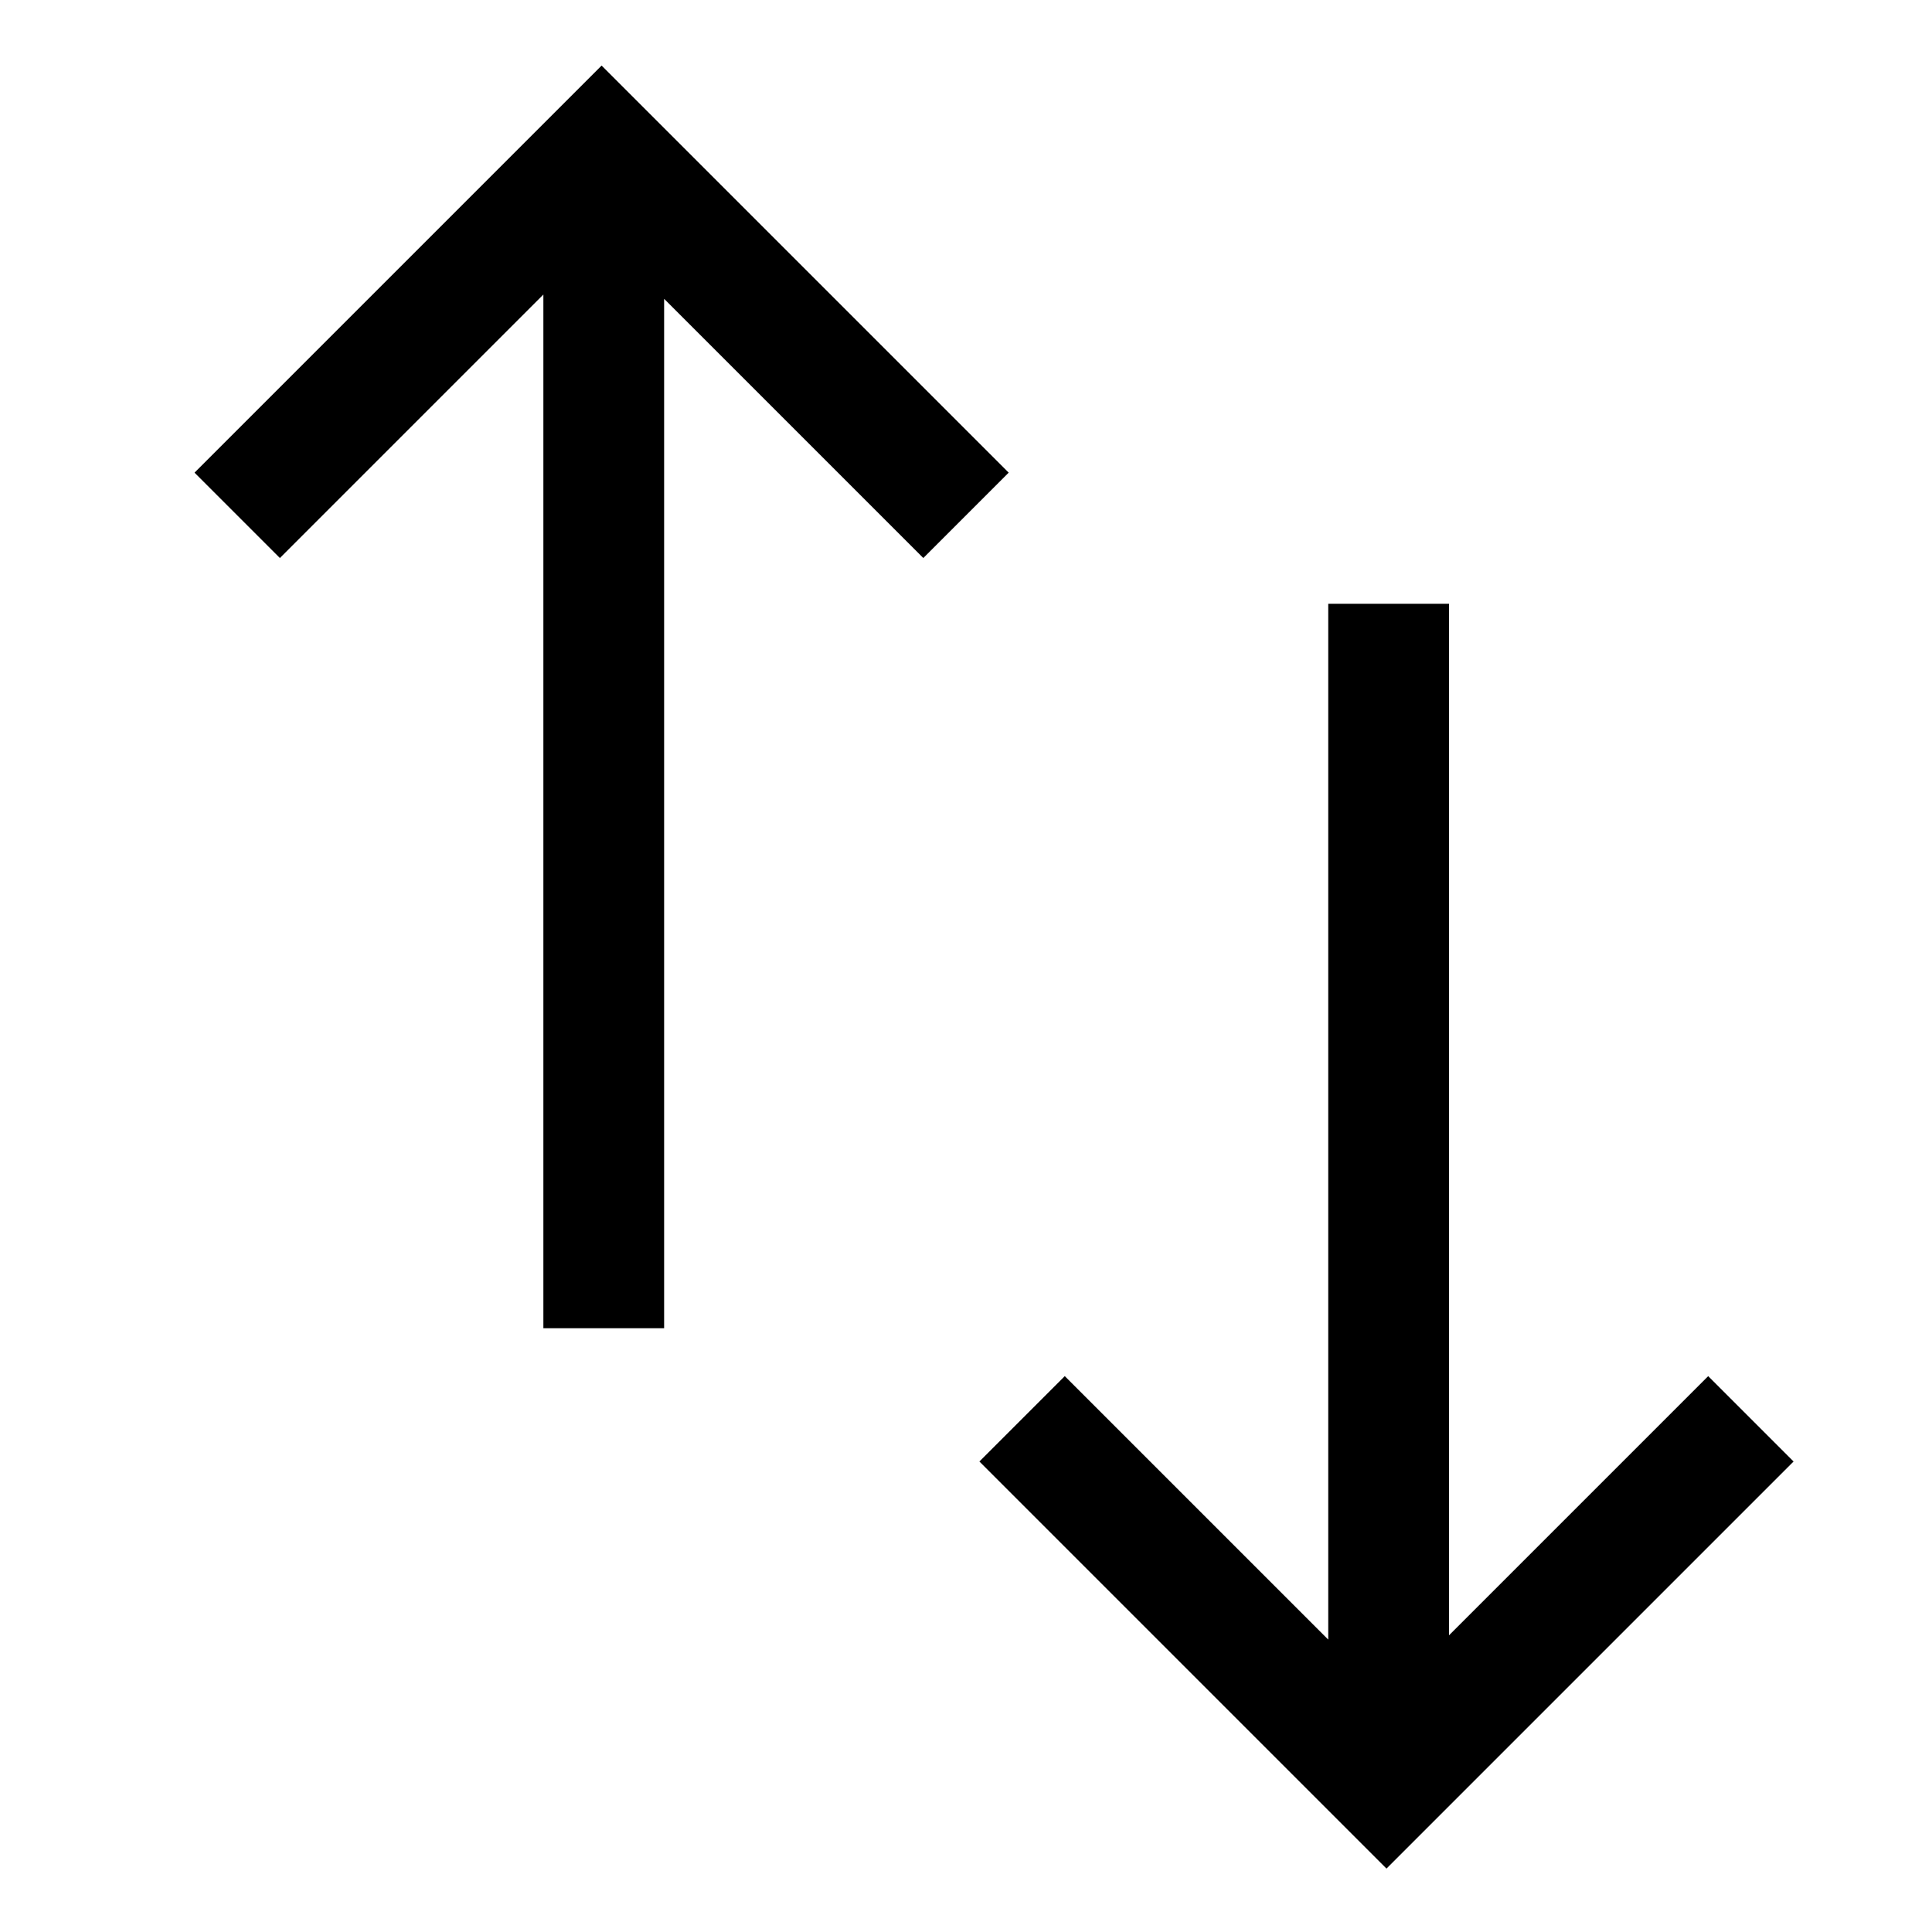
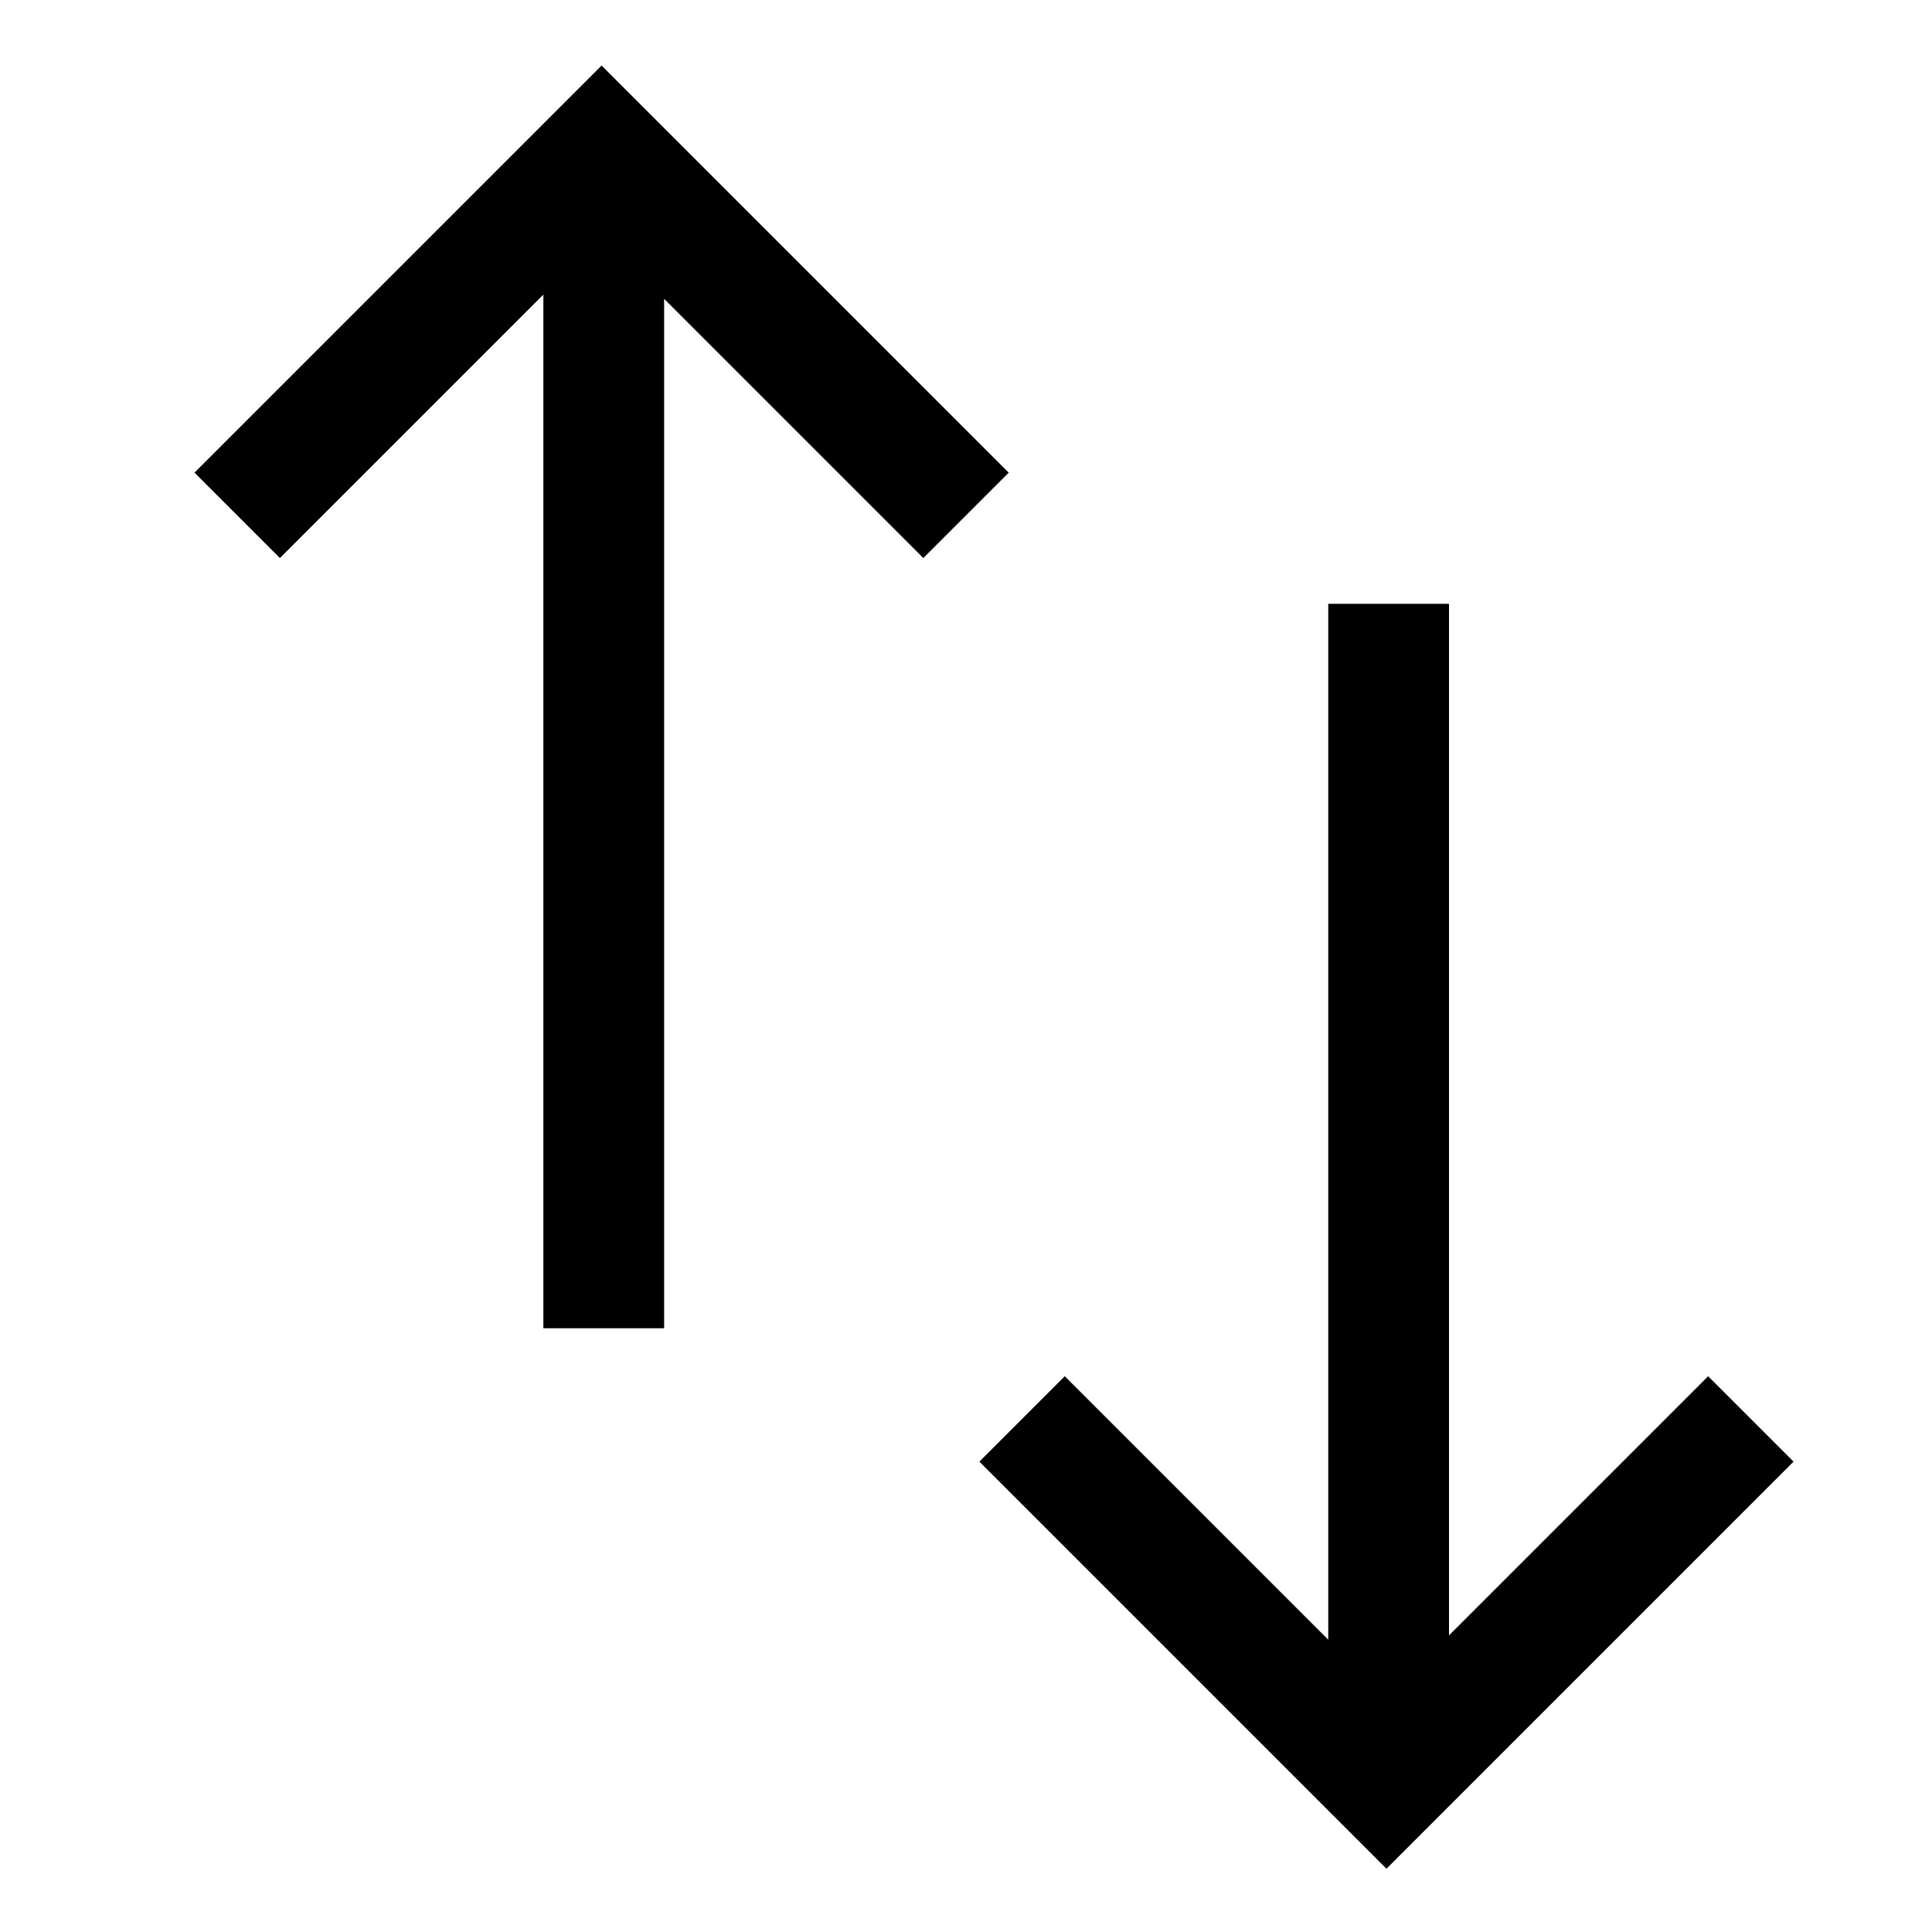
- <svg xmlns="http://www.w3.org/2000/svg" version="1.1" width="64" height="64" viewBox="0 0 64 64">
-   <path d="M56.586 45.586l-8.586 8.586v-34.172h-4v34.314l-8.728-8.728-2.828 2.828 13.485 13.485 13.485-13.485-2.828-2.828z" />
-   <path d="M33.414 15.657l-13.485-13.485-13.485 13.485 2.828 2.828 8.728-8.728v34.243h4v-34.101l8.586 8.586 2.828-2.828z" />
+ <svg xmlns="http://www.w3.org/2000/svg" version="1.1" width="24" height="24" viewBox="0 0 24 24">
+   <path d="M21.22 17.095l-3.22 3.22v-12.814h-1.5v12.868l-3.273-3.273-1.061 1.061 5.057 5.057 5.057-5.057-1.061-1.061z" />
+   <path d="M12.53 5.871l-5.057-5.057-5.057 5.057 1.061 1.061 3.273-3.273v12.841h1.5v-12.788l3.22 3.22 1.061-1.061z" />
</svg>
